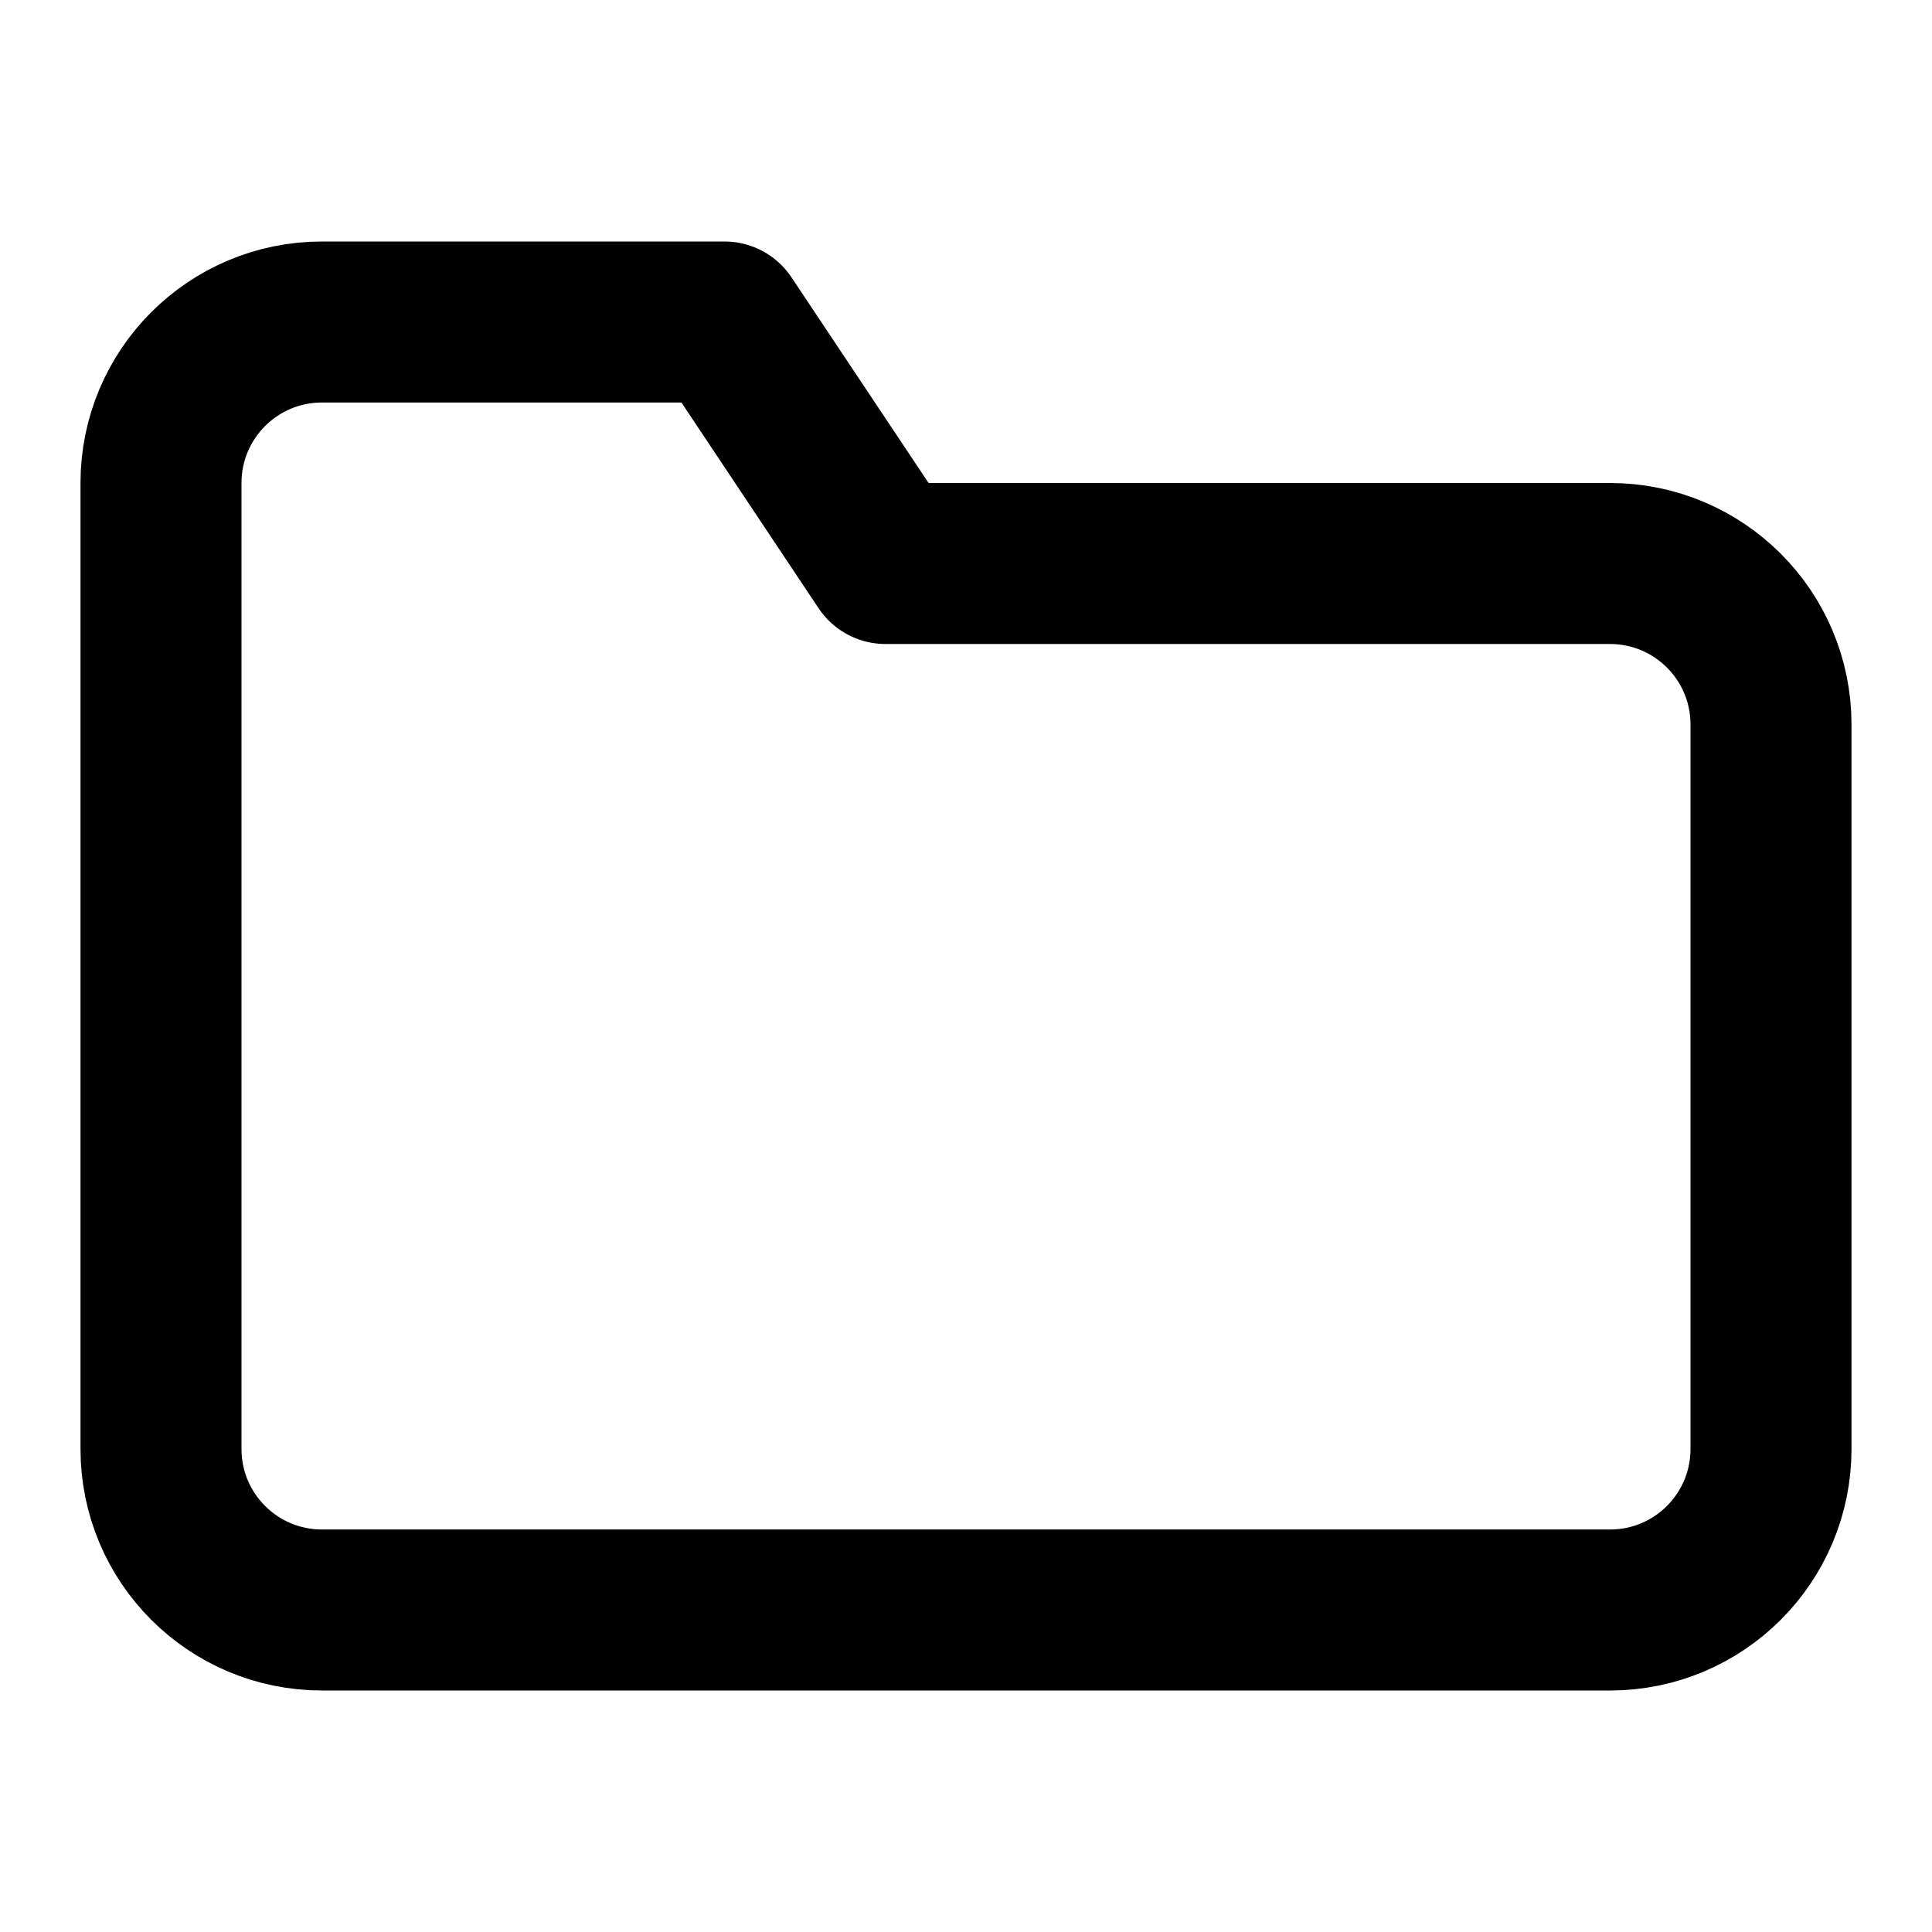
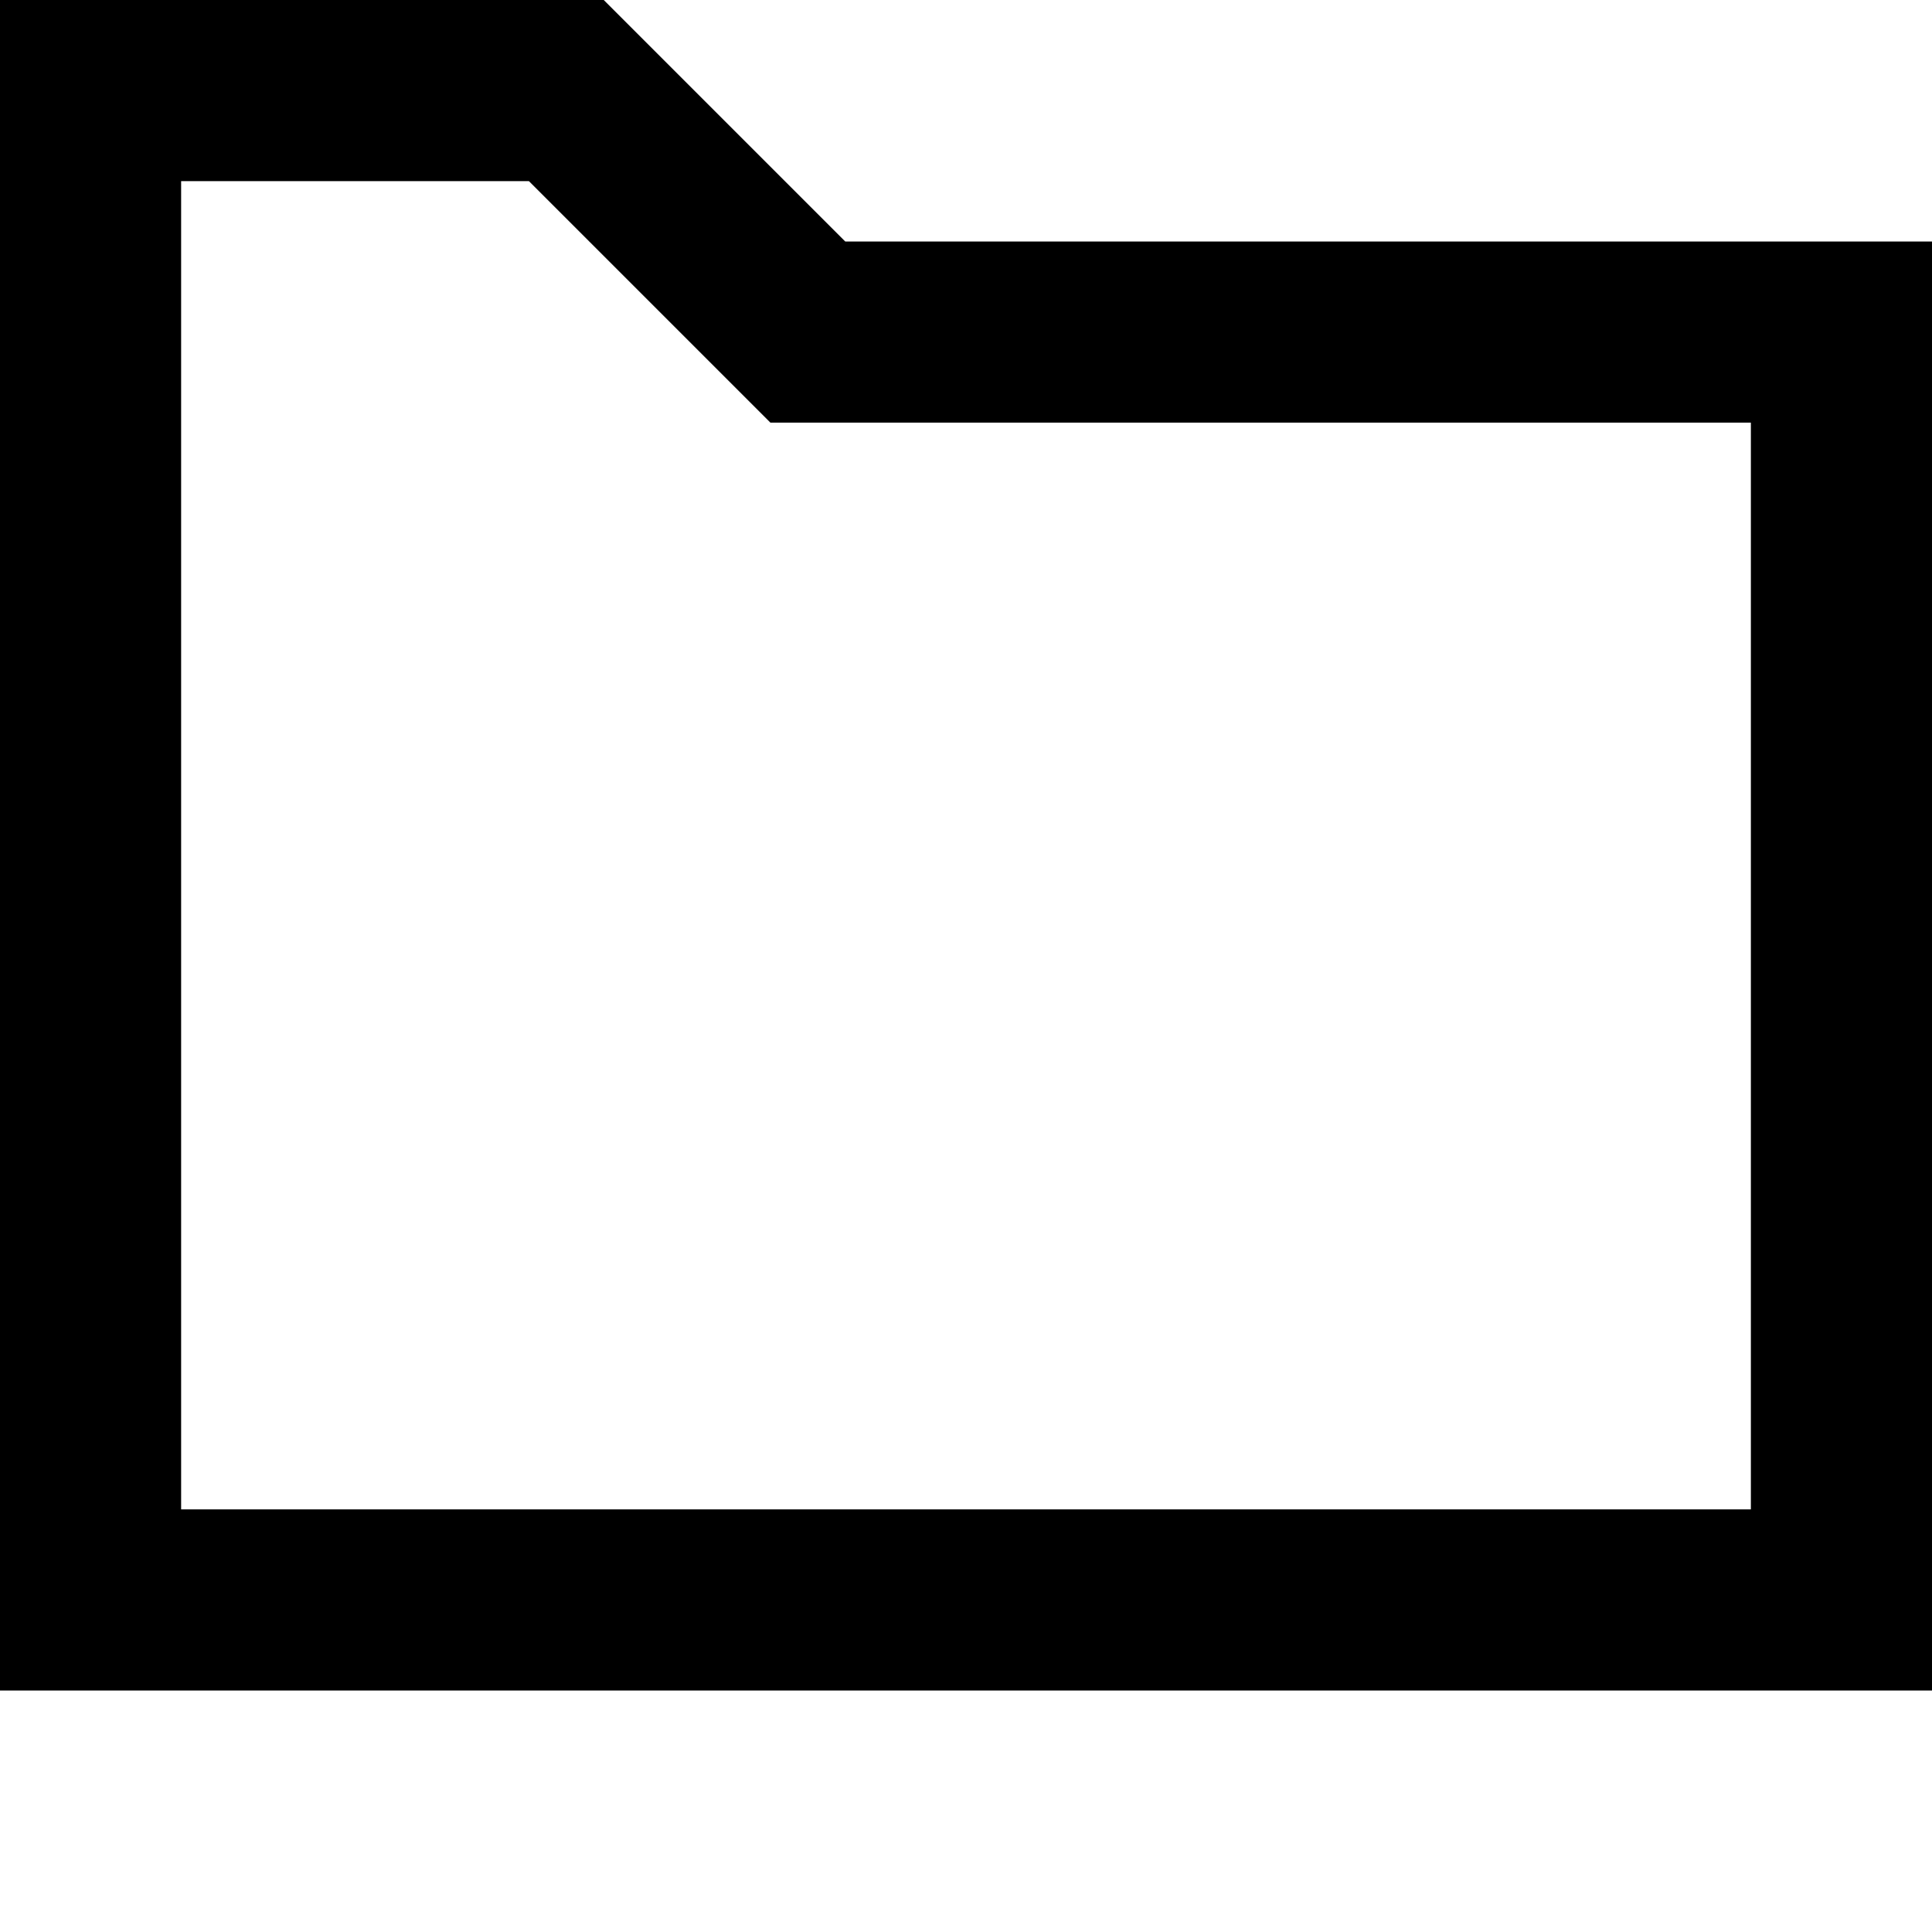
- <svg xmlns="http://www.w3.org/2000/svg" width="24px" height="24px" viewBox="0 0 24 24">
-   <g stroke="none" stroke-width="1" fill="none" fill-rule="evenodd" stroke-linecap="round" stroke-linejoin="round">
-     <path d="M22,18 C22,19.105 21.105,20 20,20 L4,20 C2.895,20 2,19.105 2,18 L2,6 C2,4.895 2.895,4 4,4 L9,4 L11,7 L20,7 C21.105,7 22,7.895 22,9 L22,18 Z" stroke="#000000" stroke-width="2" />
+ <svg xmlns="http://www.w3.org/2000/svg" height="16" width="16">
+   <clipPath id="a">
+     <path d="M0 0h16v16H0z" />
+   </clipPath>
+   <g clip-path="url(#a)">
+     <path d="M5 0H0v14h16V2H7zm9.5 12.5h-13v-11h2.88l1.56 1.56.44.44h8.12z" fill="currentColor" />
  </g>
</svg>
